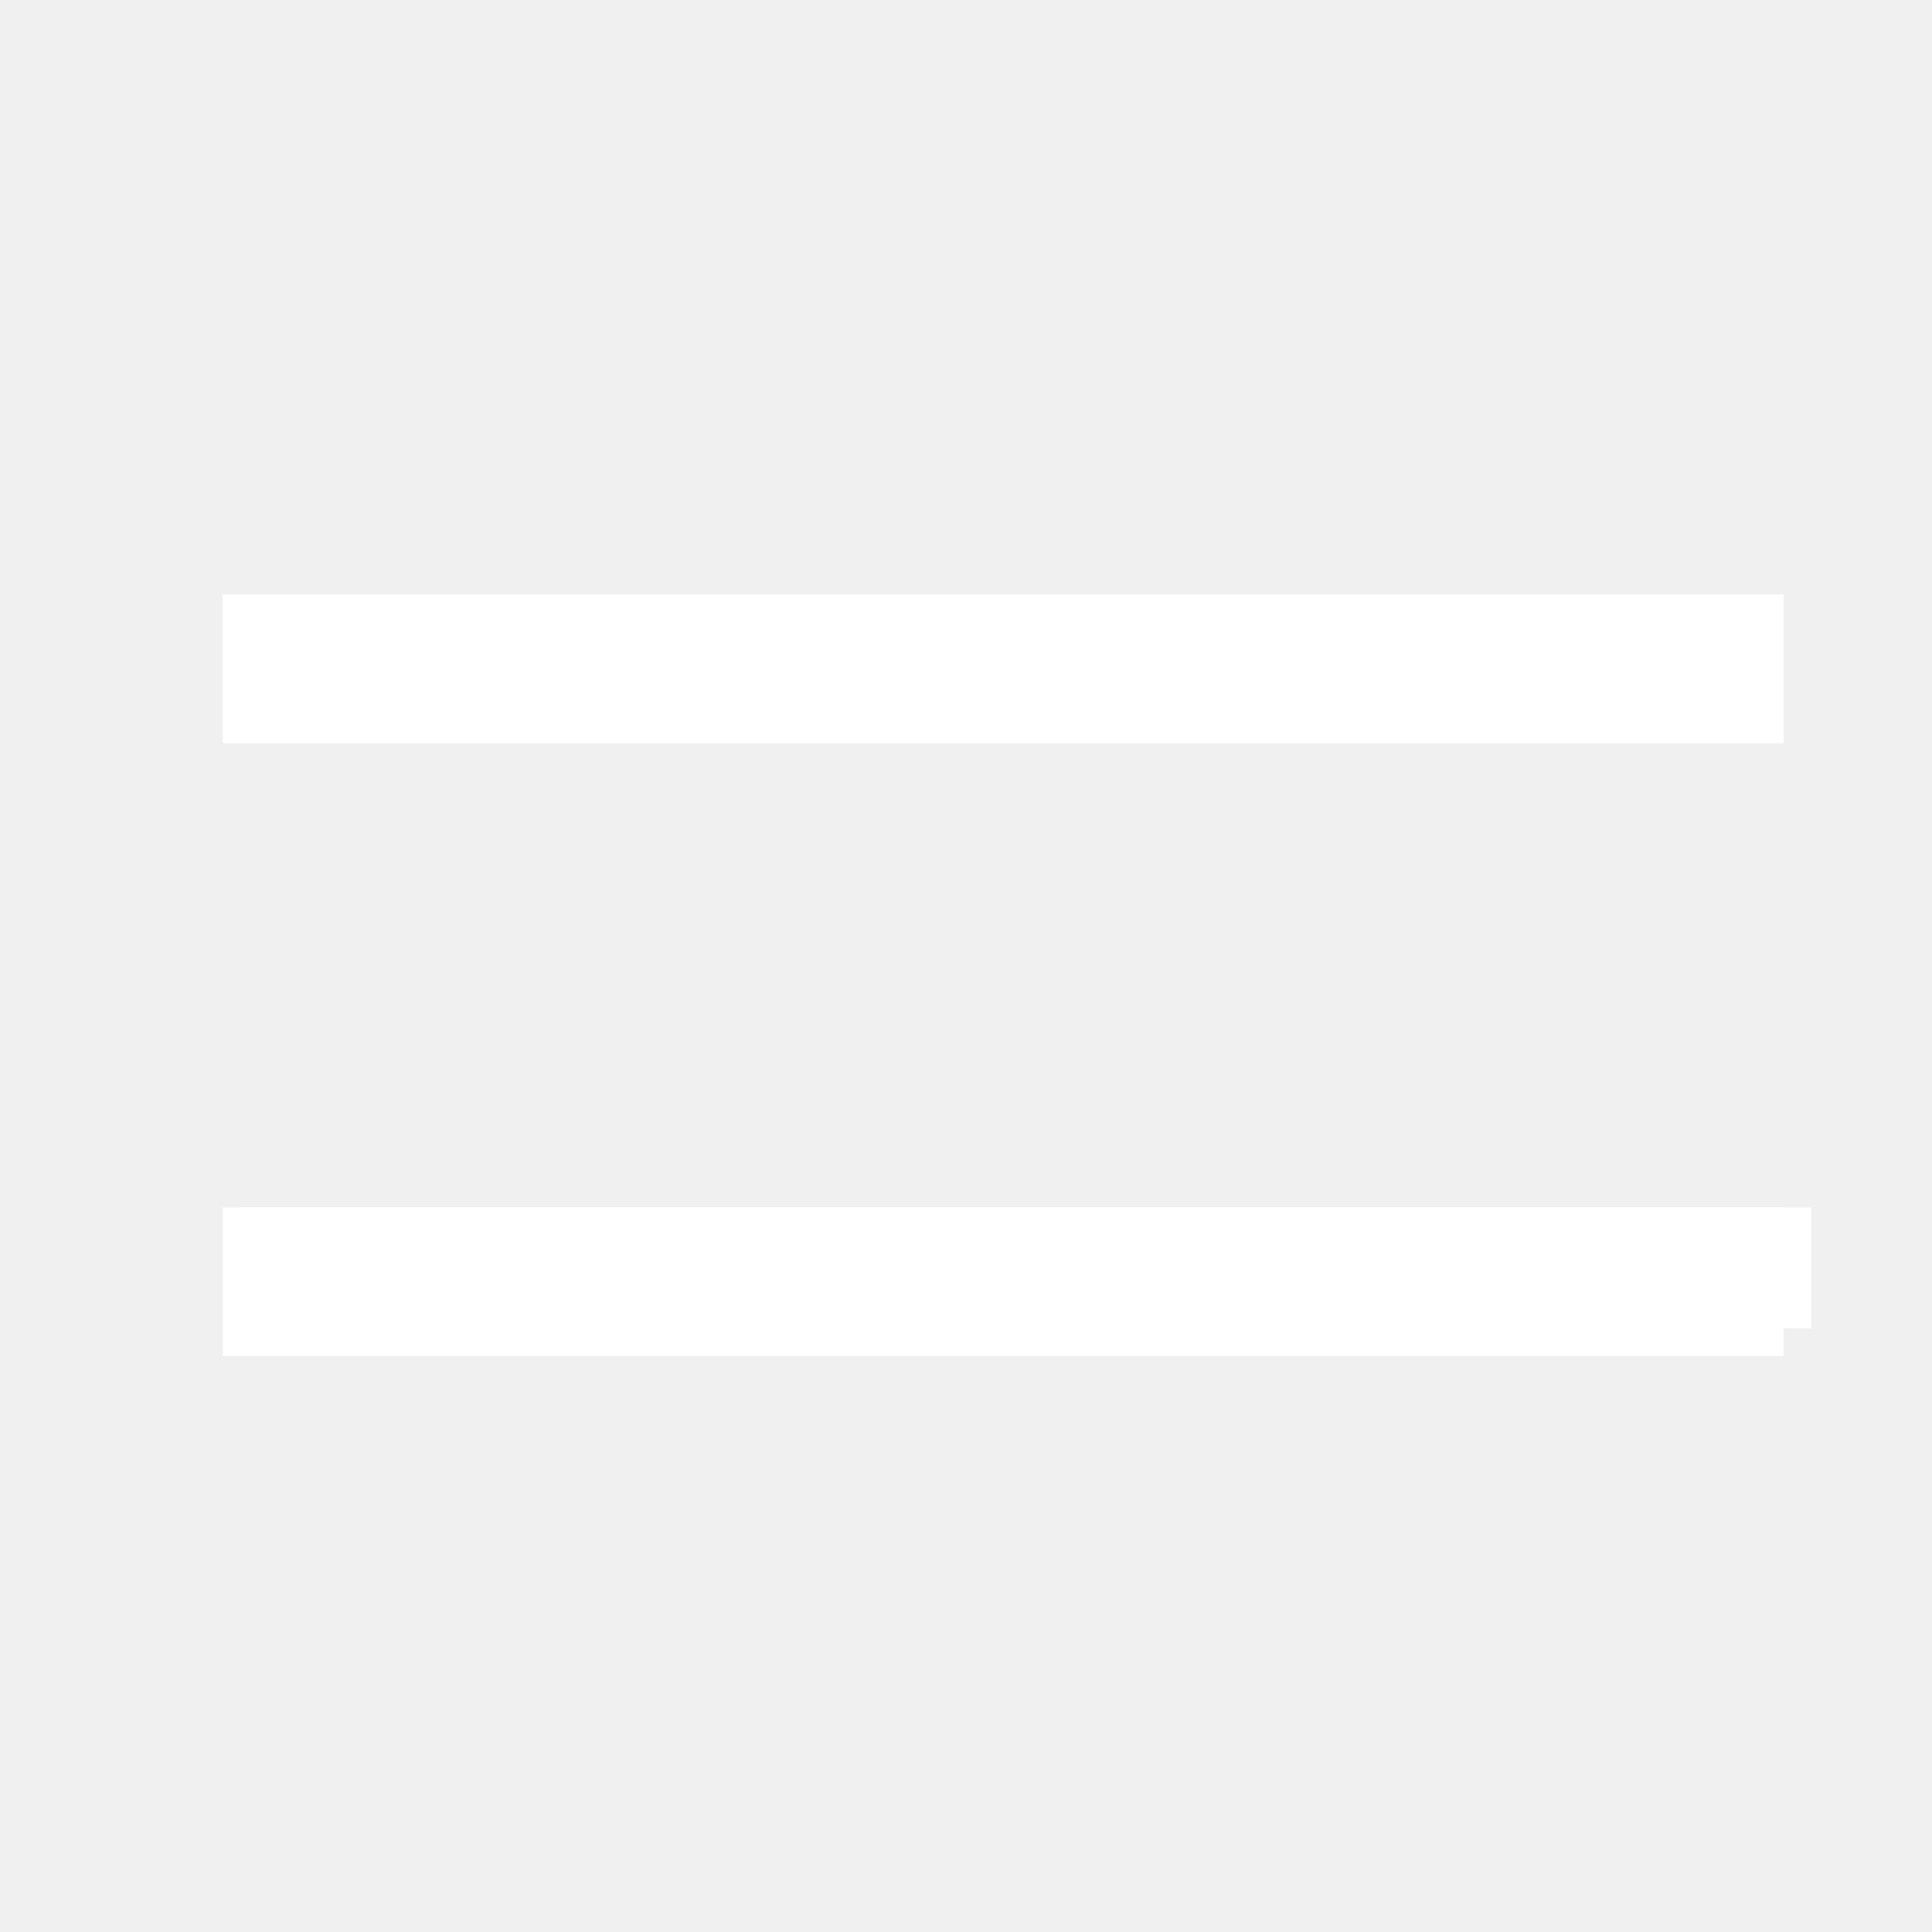
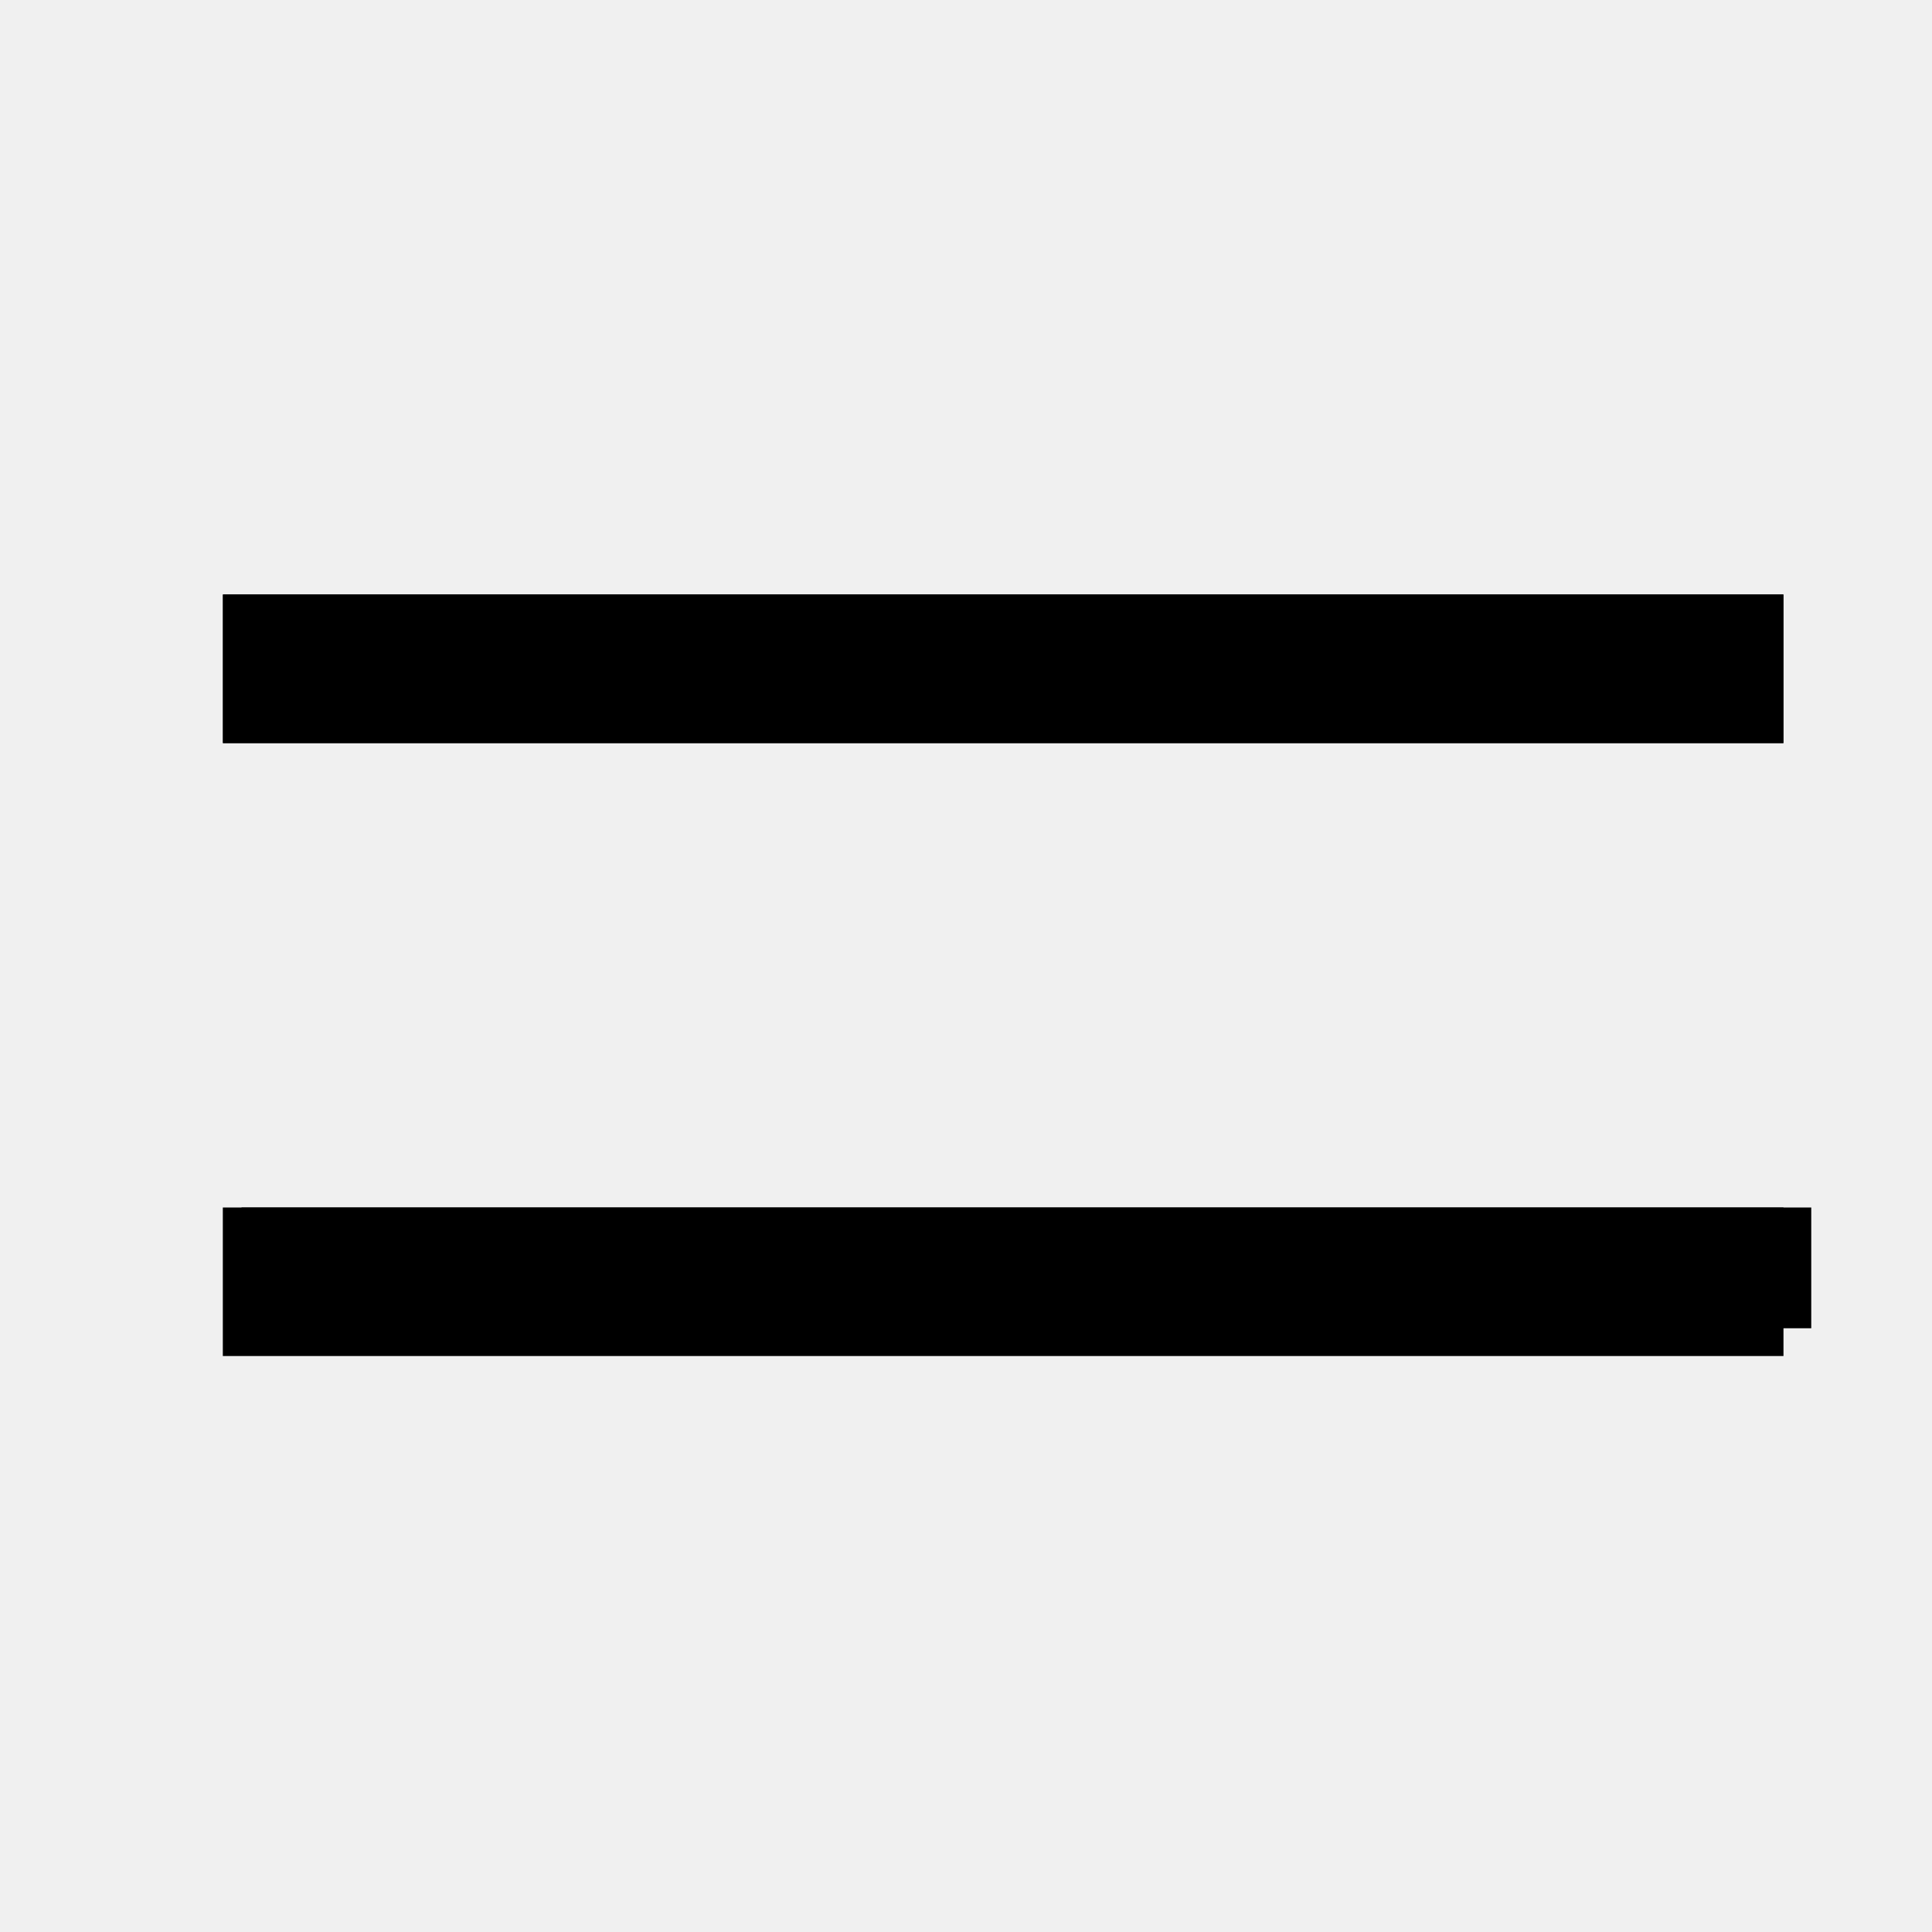
- <svg xmlns="http://www.w3.org/2000/svg" width="24" height="24" viewBox="0 0 24 24" fill="none">
-   <path fill-rule="evenodd" clip-rule="evenodd" d="M22.154 7.385H2.769V9.231H22.154V7.385ZM22.5 15H3V16.5H22.5V15Z" fill="white" />
+ <svg xmlns="http://www.w3.org/2000/svg" width="24" height="24" viewBox="0 0 24 24" fill="black">
+   <path fill-rule="evenodd" clip-rule="evenodd" d="M22.154 7.385H2.769V9.231H22.154V7.385ZM22.5 15H3V16.5H22.5V15Z" />
  <mask id="mask0" mask-type="alpha" maskUnits="userSpaceOnUse" x="2" y="7" width="21" height="10">
-     <path fill-rule="evenodd" clip-rule="evenodd" d="M22.154 7.385H2.77V9.231H22.154V7.385ZM22.155 15H2.768V16.845H22.155V15Z" fill="white" />
+     <path fill-rule="evenodd" clip-rule="evenodd" d="M22.154 7.385H2.77V9.231H22.154V7.385ZM22.155 15H2.768V16.845H22.155V15Z" />
  </mask>
  <g mask="url(#mask0)">
-     <rect width="24" height="24" fill="white" />
+     <rect width="24" height="24" />
  </g>
</svg>
